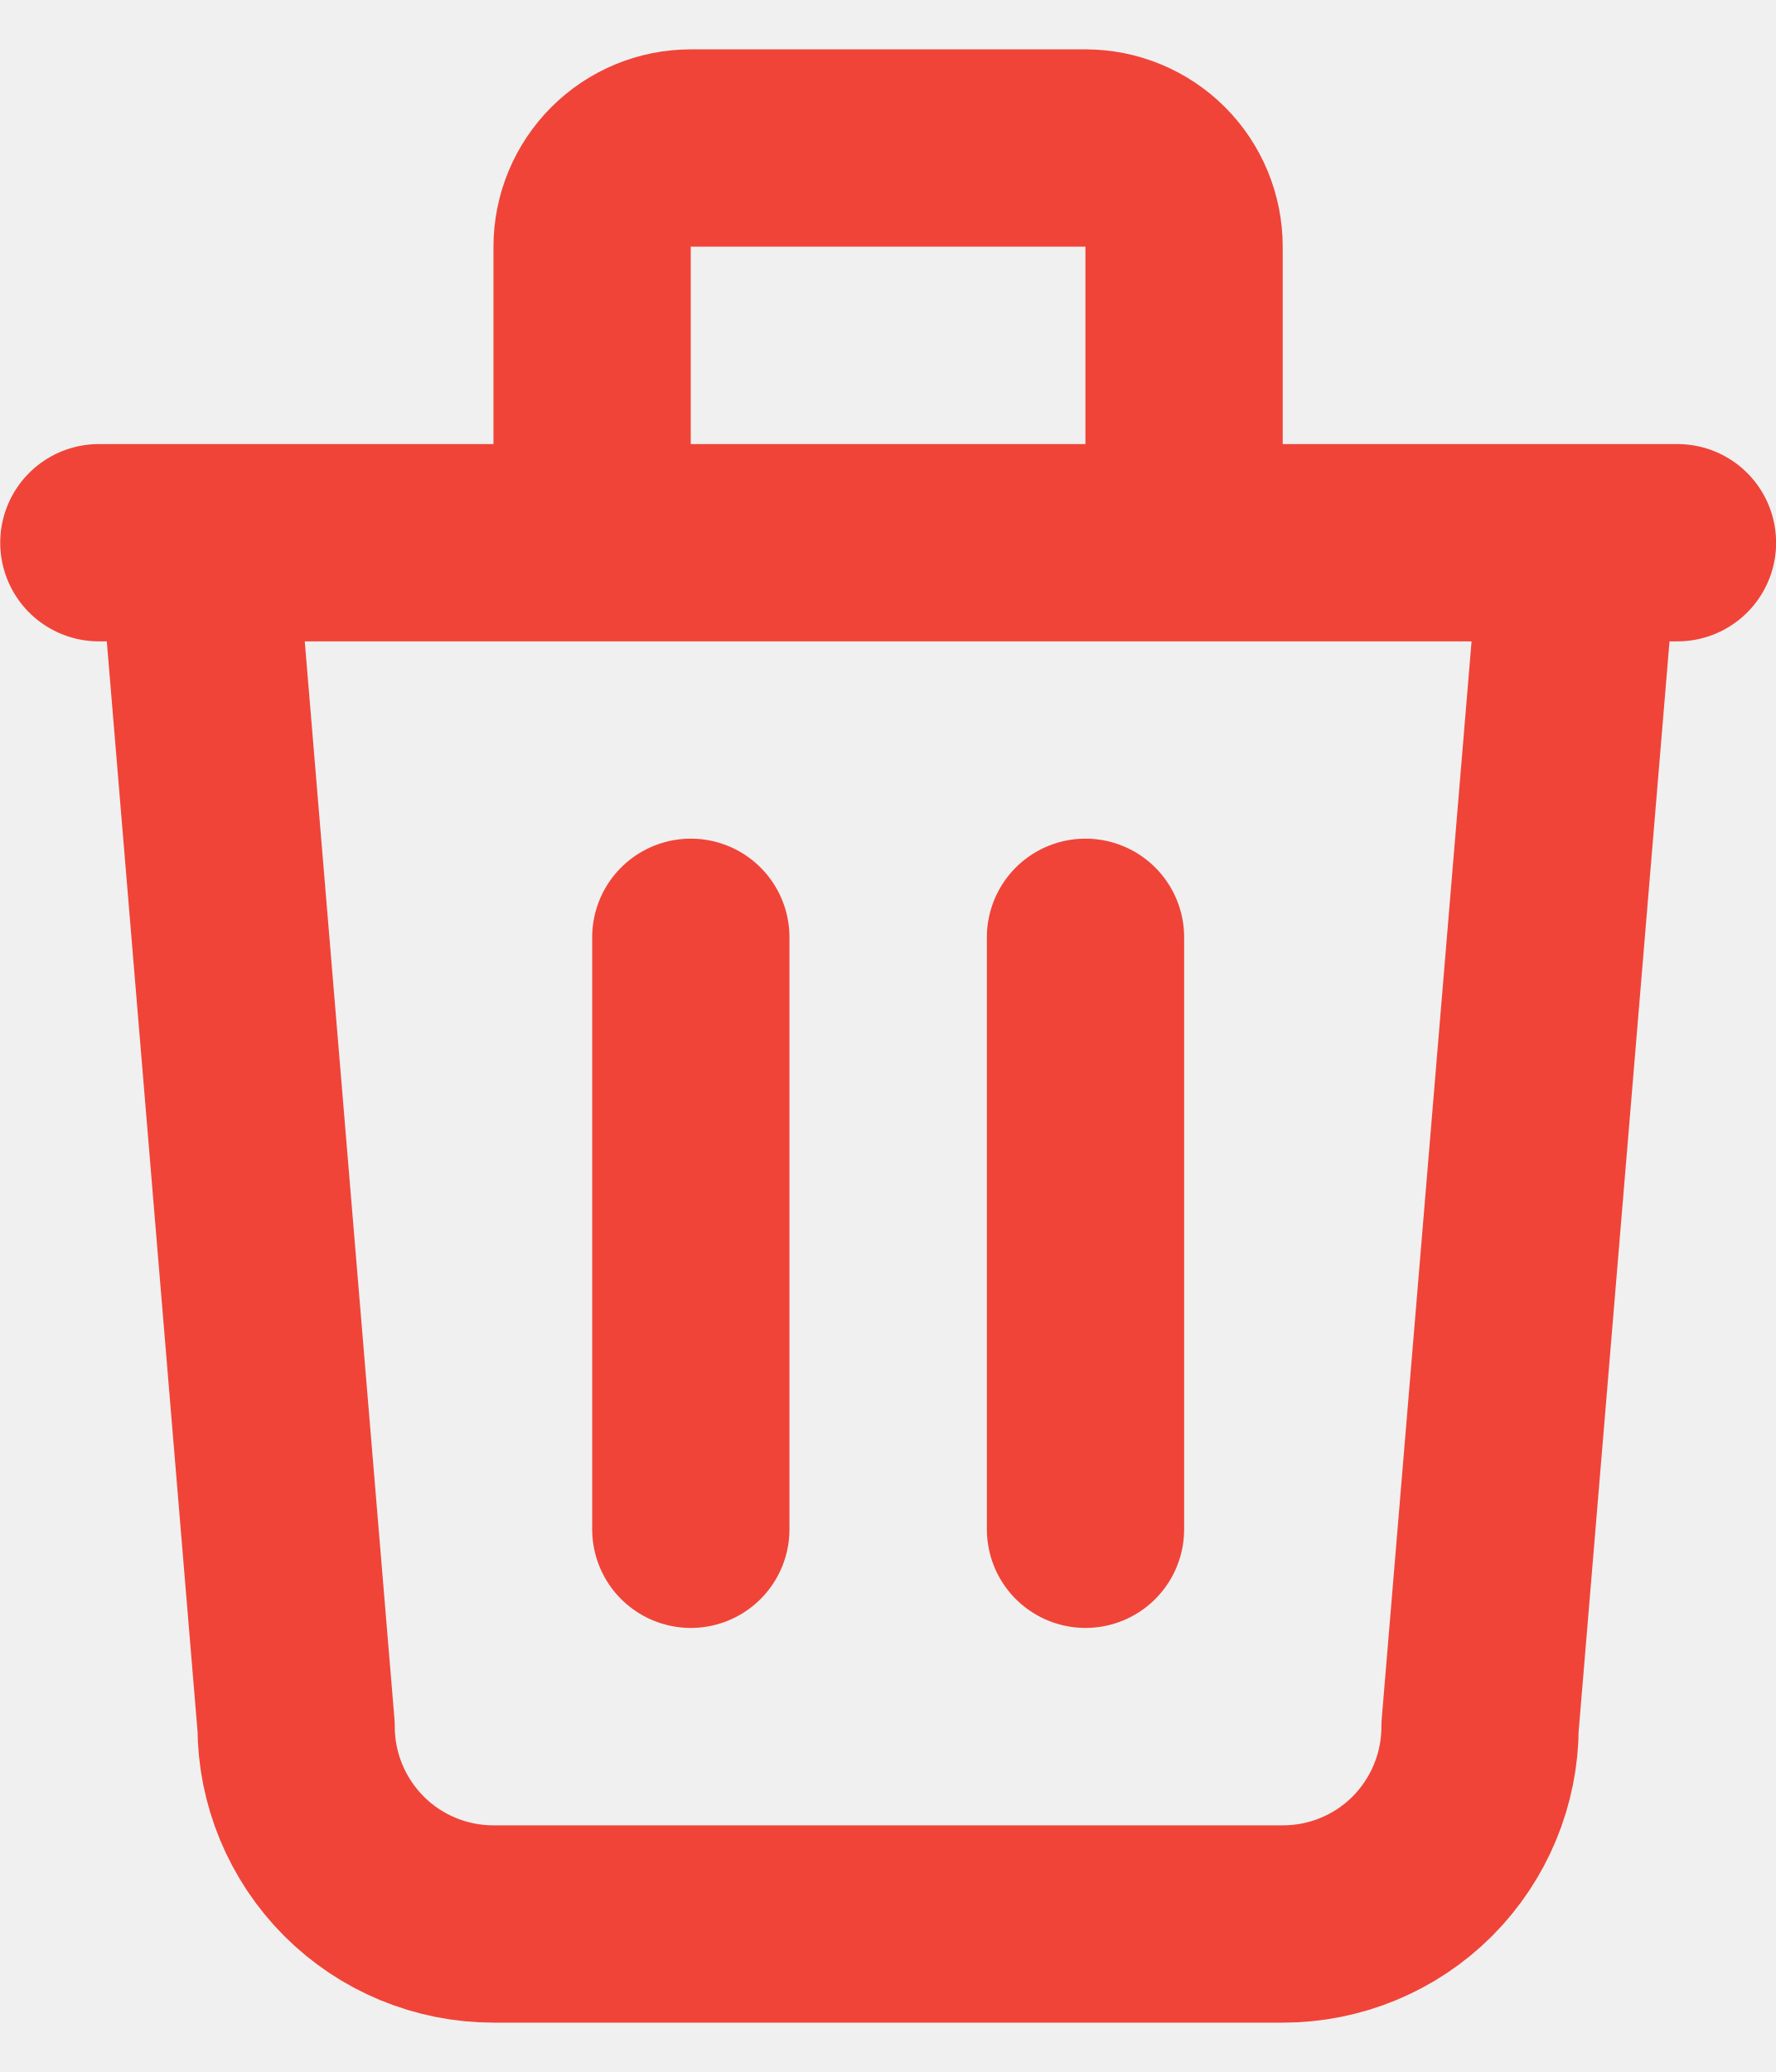
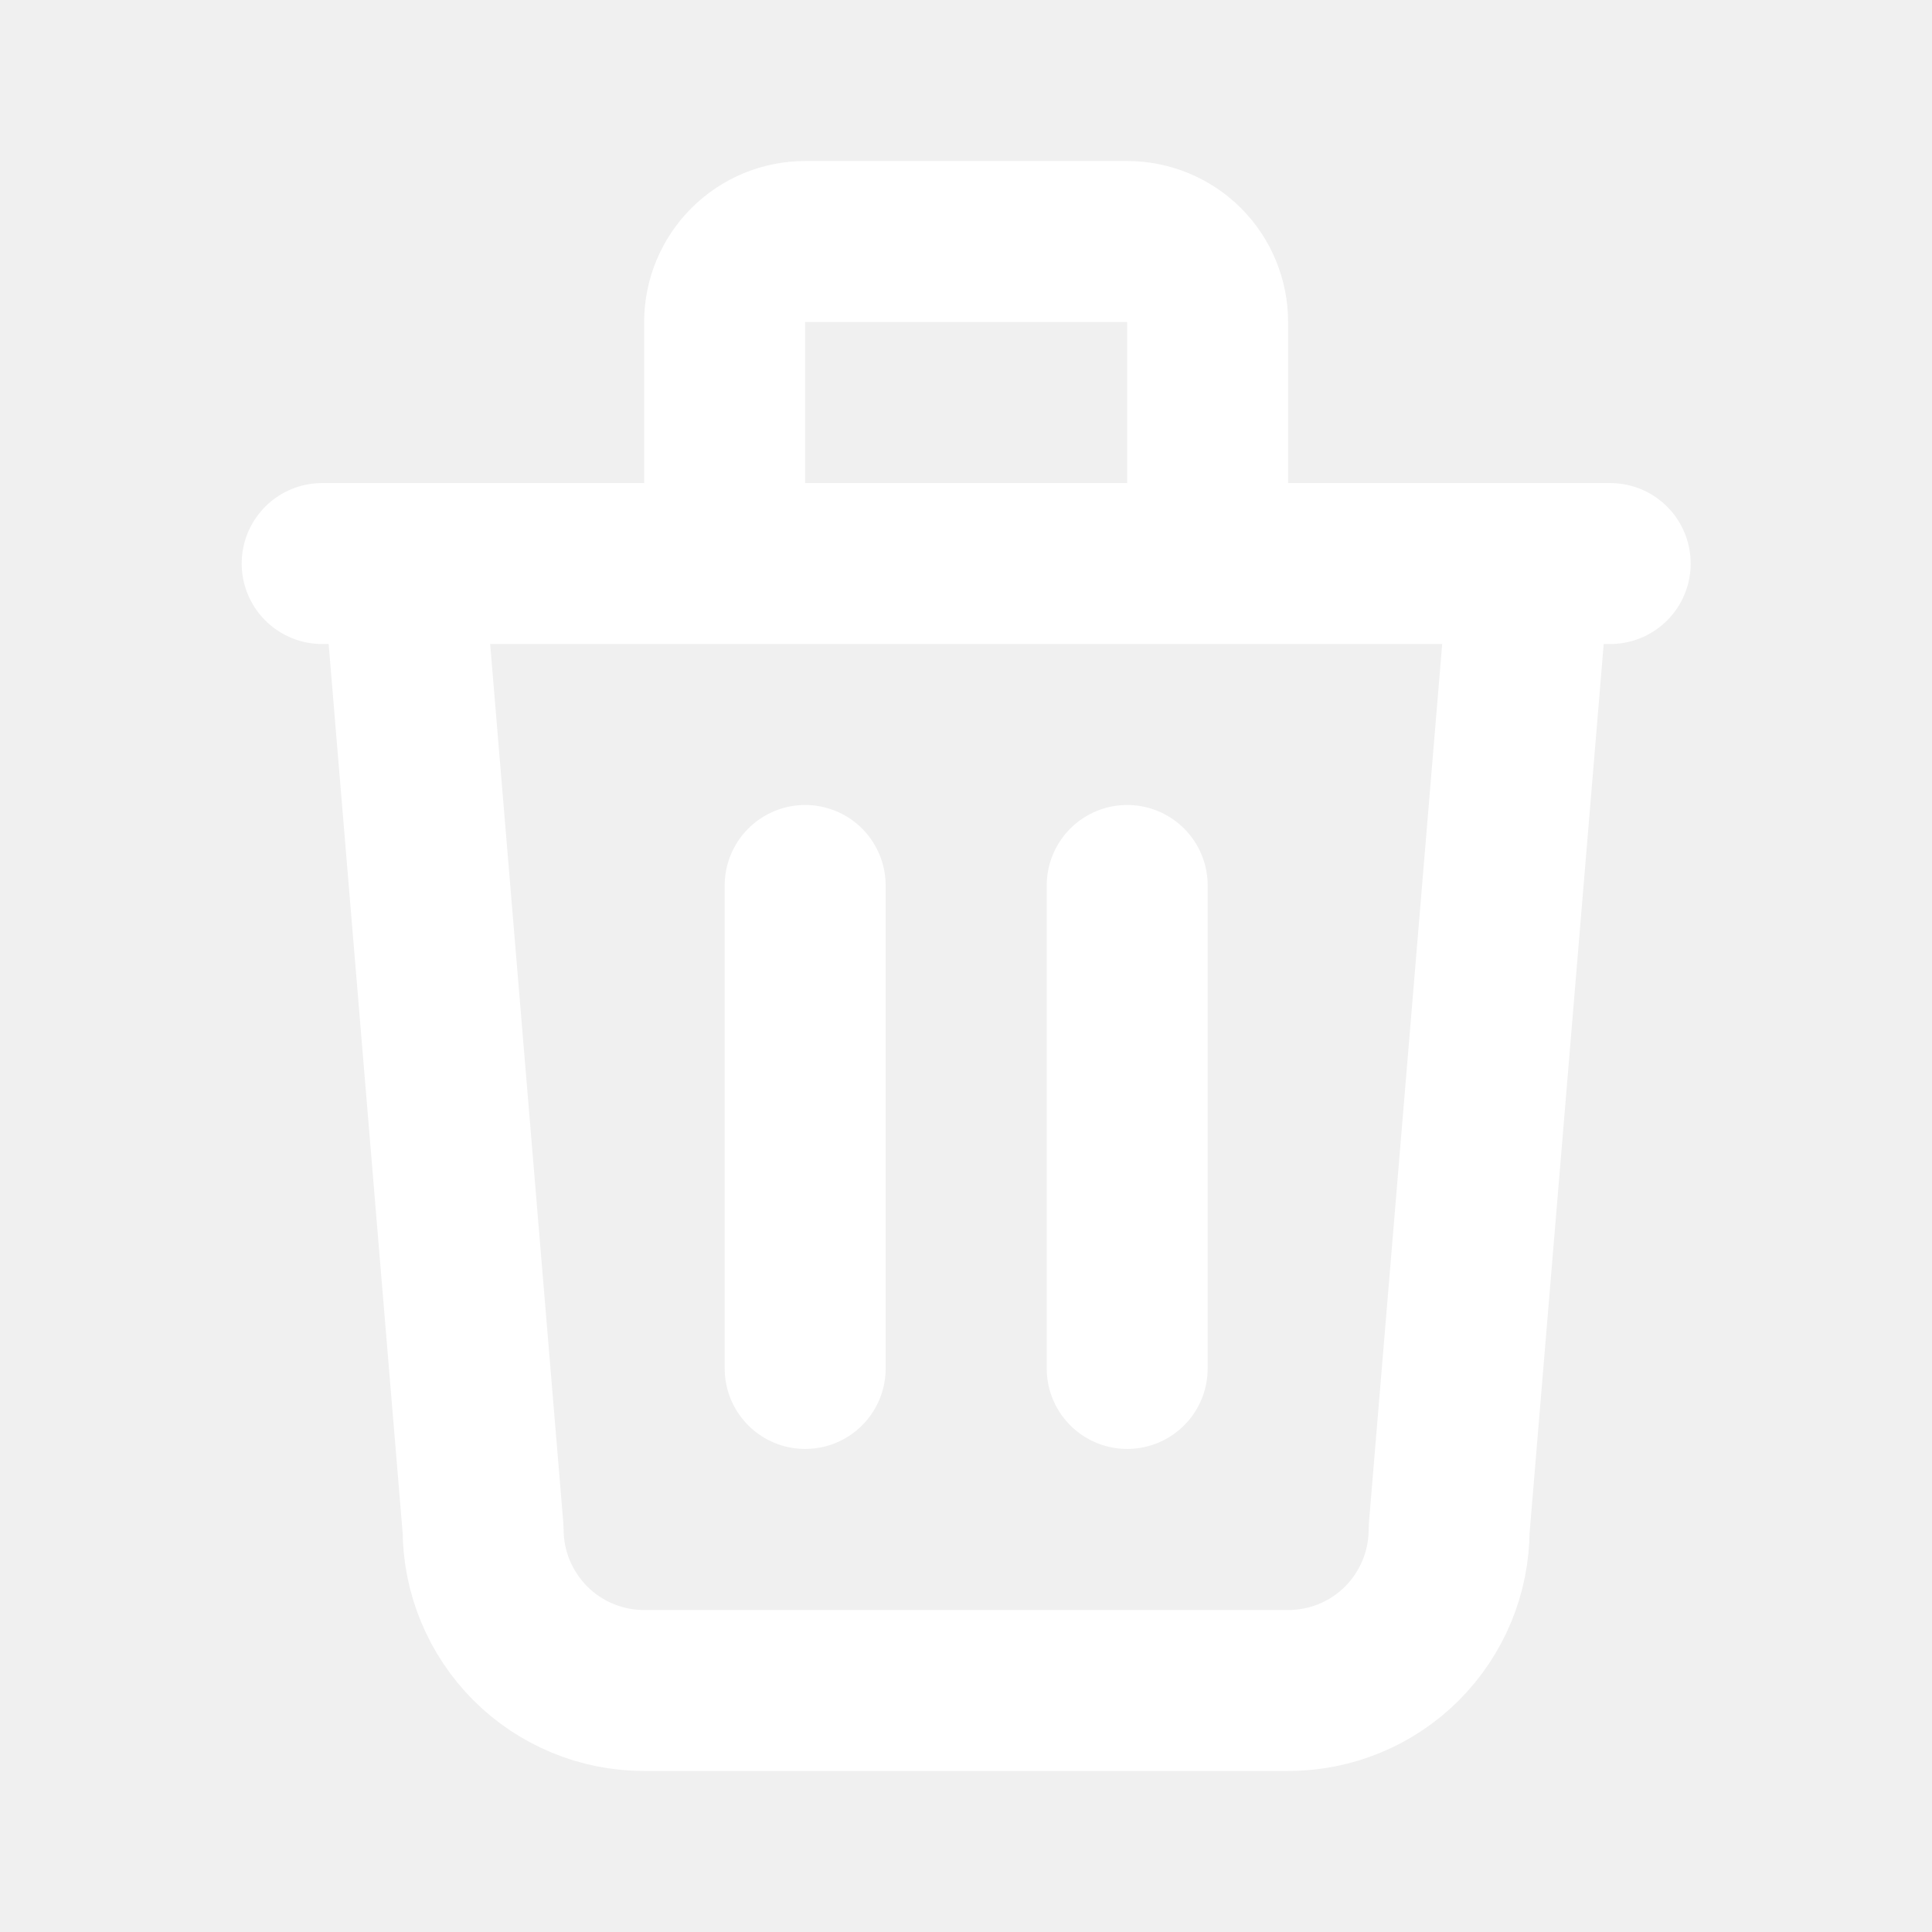
- <svg xmlns="http://www.w3.org/2000/svg" width="12" height="14" viewBox="0 0 12 14" fill="none">
-   <path d="M0.668 3.667H11.335M4.668 6.333V10.333M7.335 6.333V10.333M1.335 3.667L2.001 11.667C2.001 12.02 2.142 12.359 2.392 12.61C2.642 12.86 2.981 13 3.335 13H8.668C9.022 13 9.361 12.86 9.611 12.61C9.861 12.359 10.001 12.02 10.001 11.667L10.668 3.667M4.001 3.667V1.667C4.001 1.49 4.072 1.32 4.197 1.195C4.322 1.07 4.491 1 4.668 1H7.335C7.511 1 7.681 1.07 7.806 1.195C7.931 1.32 8.001 1.49 8.001 1.667V3.667" stroke="#F04438" stroke-width="1.333" stroke-linecap="round" stroke-linejoin="round" />
+ <svg xmlns="http://www.w3.org/2000/svg" width="16" height="16" viewBox="0 0 16 16" fill="none">
+   <path d="M2.668 4.667H13.335M6.668 7.333V11.333M9.335 7.333V11.333M3.335 4.667L4.001 12.667C4.001 13.02 4.142 13.359 4.392 13.61C4.642 13.86 4.981 14 5.335 14H10.668C11.022 14 11.361 13.86 11.611 13.61C11.861 13.359 12.001 13.02 12.001 12.667L12.668 4.667M6.001 4.667V2.667C6.001 2.49 6.072 2.32 6.197 2.195C6.322 2.07 6.491 2 6.668 2H9.335C9.511 2 9.681 2.07 9.806 2.195C9.931 2.32 10.001 2.49 10.001 2.667V4.667" stroke="white" stroke-width="1.333" stroke-linecap="round" stroke-linejoin="round" />
</svg>
